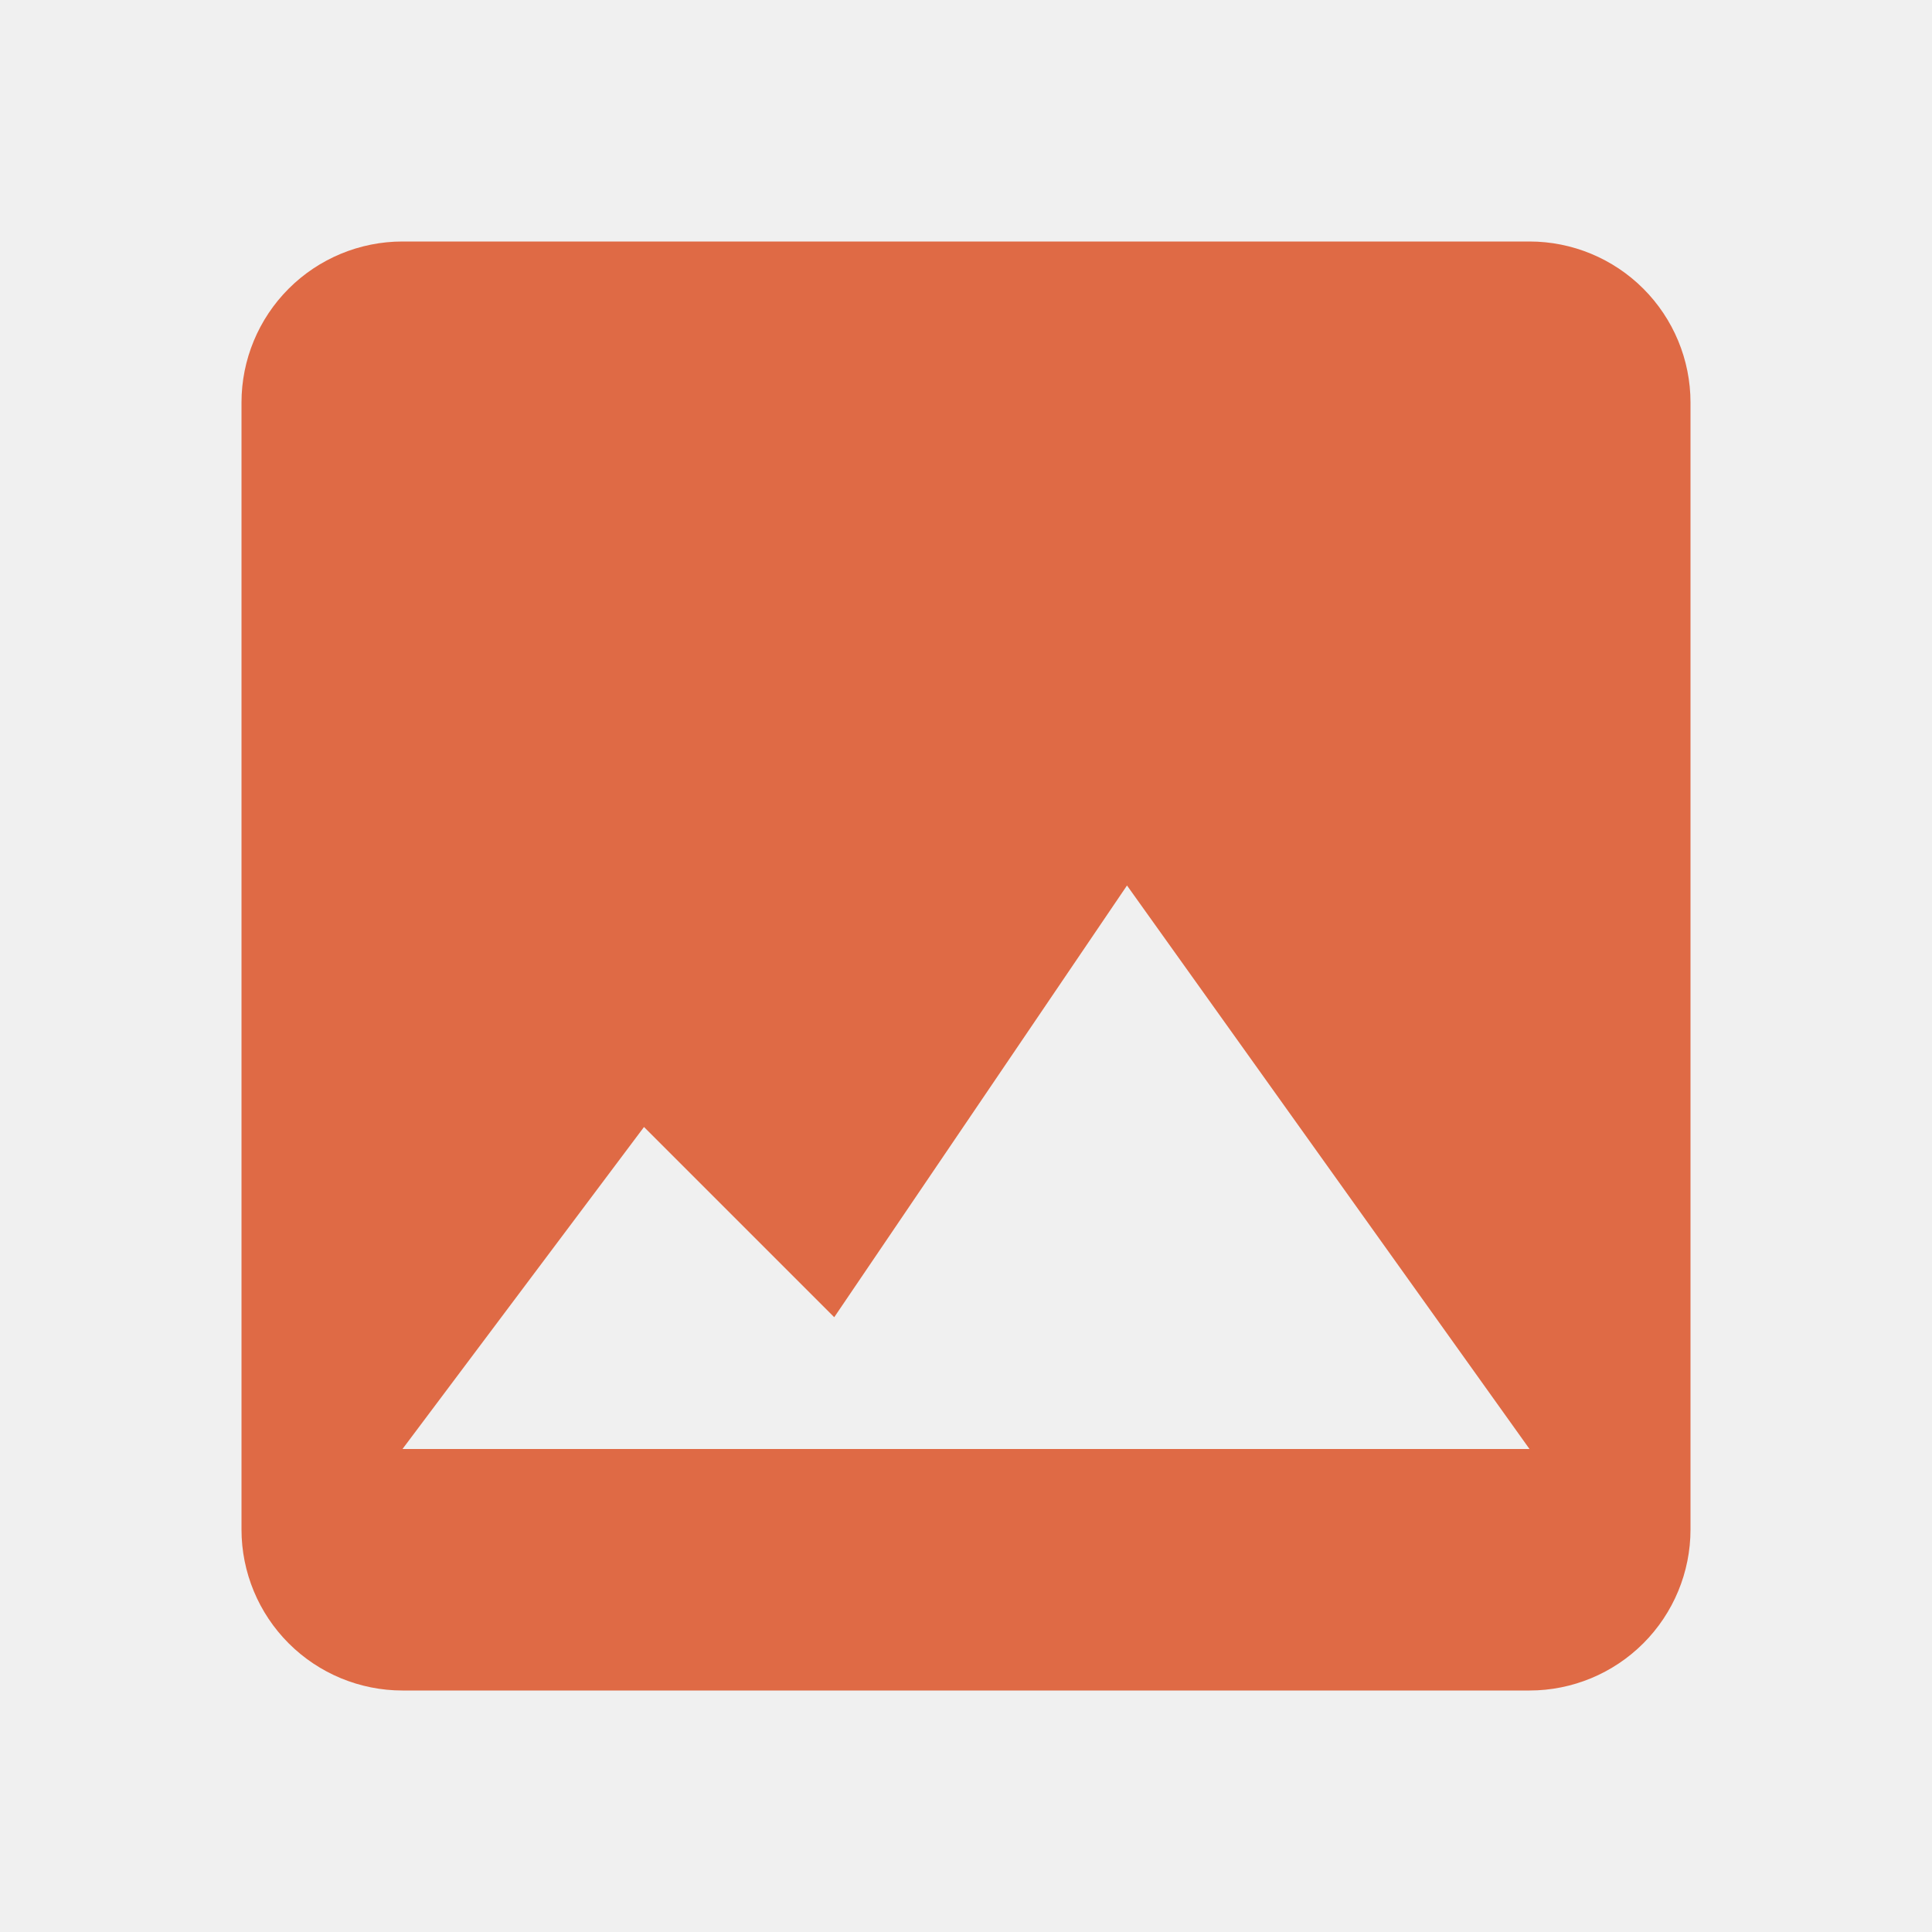
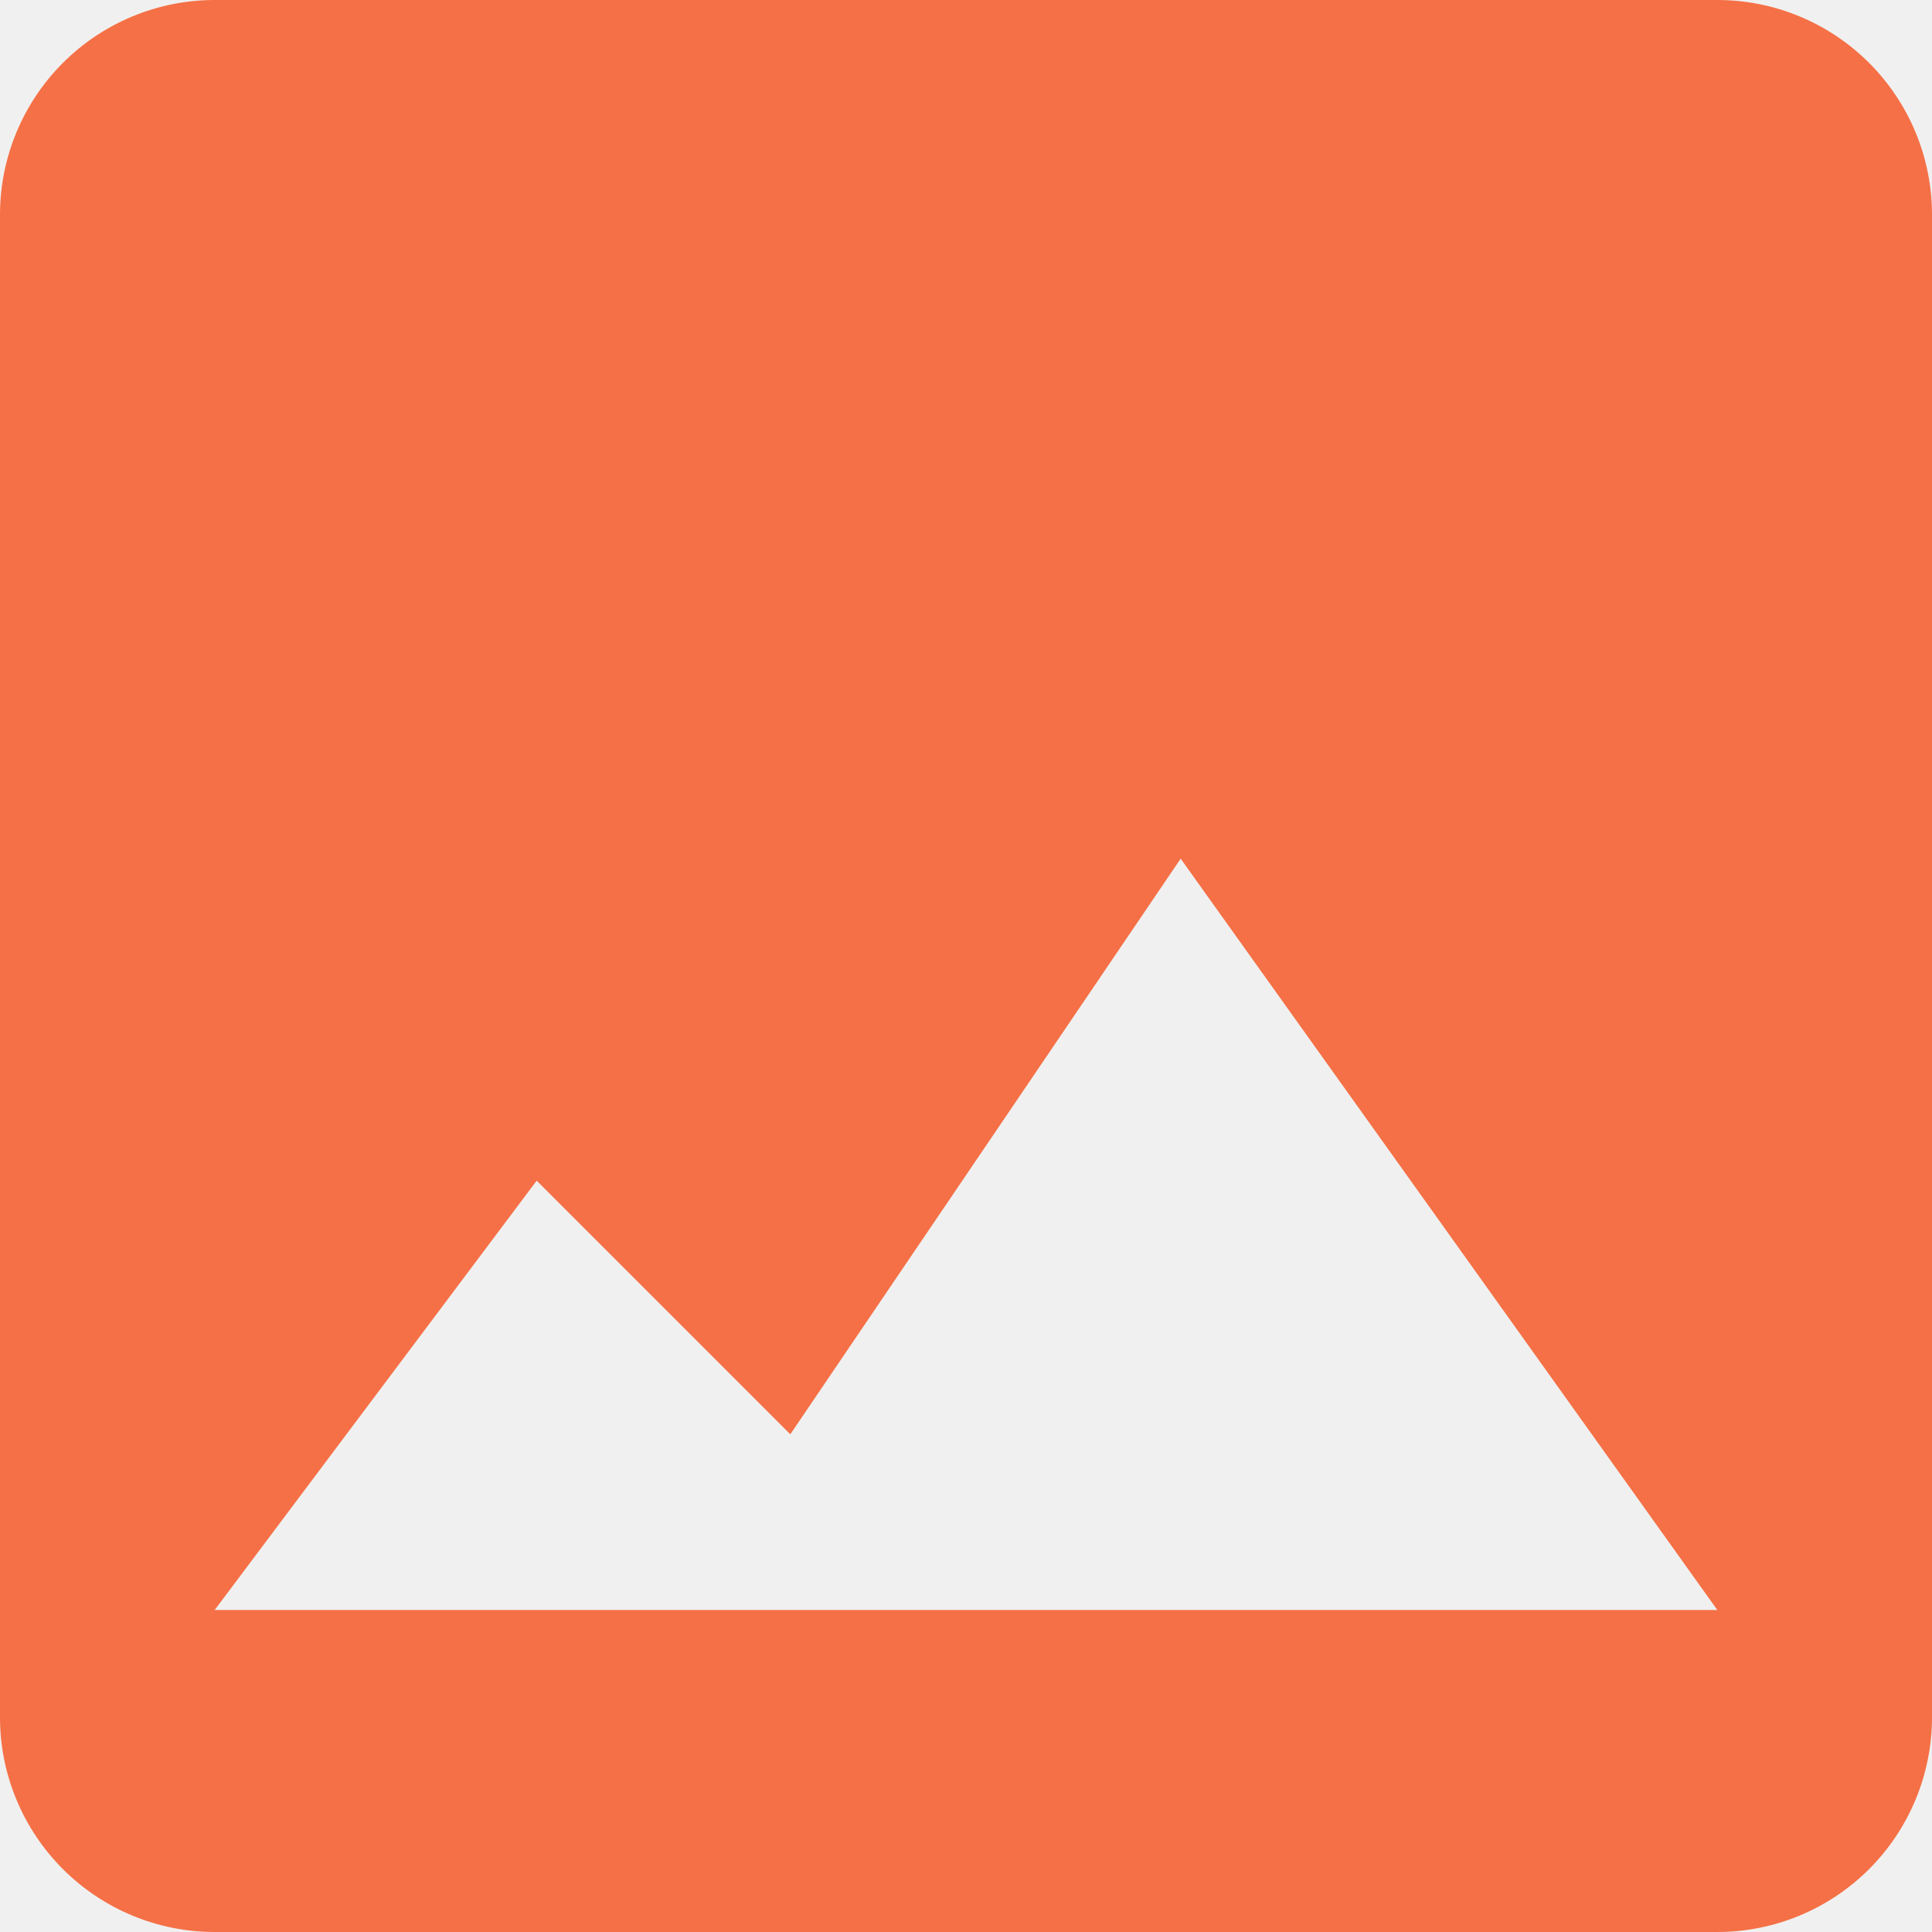
- <svg xmlns="http://www.w3.org/2000/svg" width="24" height="24" viewBox="0 0 24 24" fill="none">
-   <path d="M5 21H19C19.53 21 20.039 20.789 20.414 20.414C20.789 20.039 21 19.53 21 19V5C21 4.47 20.789 3.961 20.414 3.586C20.039 3.211 19.53 3 19 3H5C4.47 3 3.961 3.211 3.586 3.586C3.211 3.961 3 4.47 3 5V19C3 19.53 3.211 20.039 3.586 20.414C3.961 20.789 4.47 21 5 21ZM8 14L10.363 16.363L14 11L19 18H5L8 14Z" fill="#DF6A45" />
+ <svg xmlns="http://www.w3.org/2000/svg" width="18" height="18" viewBox="0 0 18 18" fill="none">
+   <g clip-path="url(#clip0_111_524)">
+     <path d="M2 18H16C16.53 18 17.039 17.789 17.414 17.414C17.789 17.039 18 16.53 18 16V2C18 1.47 17.789 0.961 17.414 0.586C17.039 0.211 16.53 0 16 0H2C1.47 0 0.961 0.211 0.586 0.586C0.211 0.961 0 1.47 0 2V16C0 16.53 0.211 17.039 0.586 17.414C0.961 17.789 1.47 18 2 18ZM5 11L7.363 13.363L11 8L16 15H2L5 11Z" fill="#F57046" />
+   </g>
+   <defs>
+     <clipPath id="clip0_111_524">
+       <rect width="18" height="18" fill="white" />
+     </clipPath>
+   </defs>
</svg>
